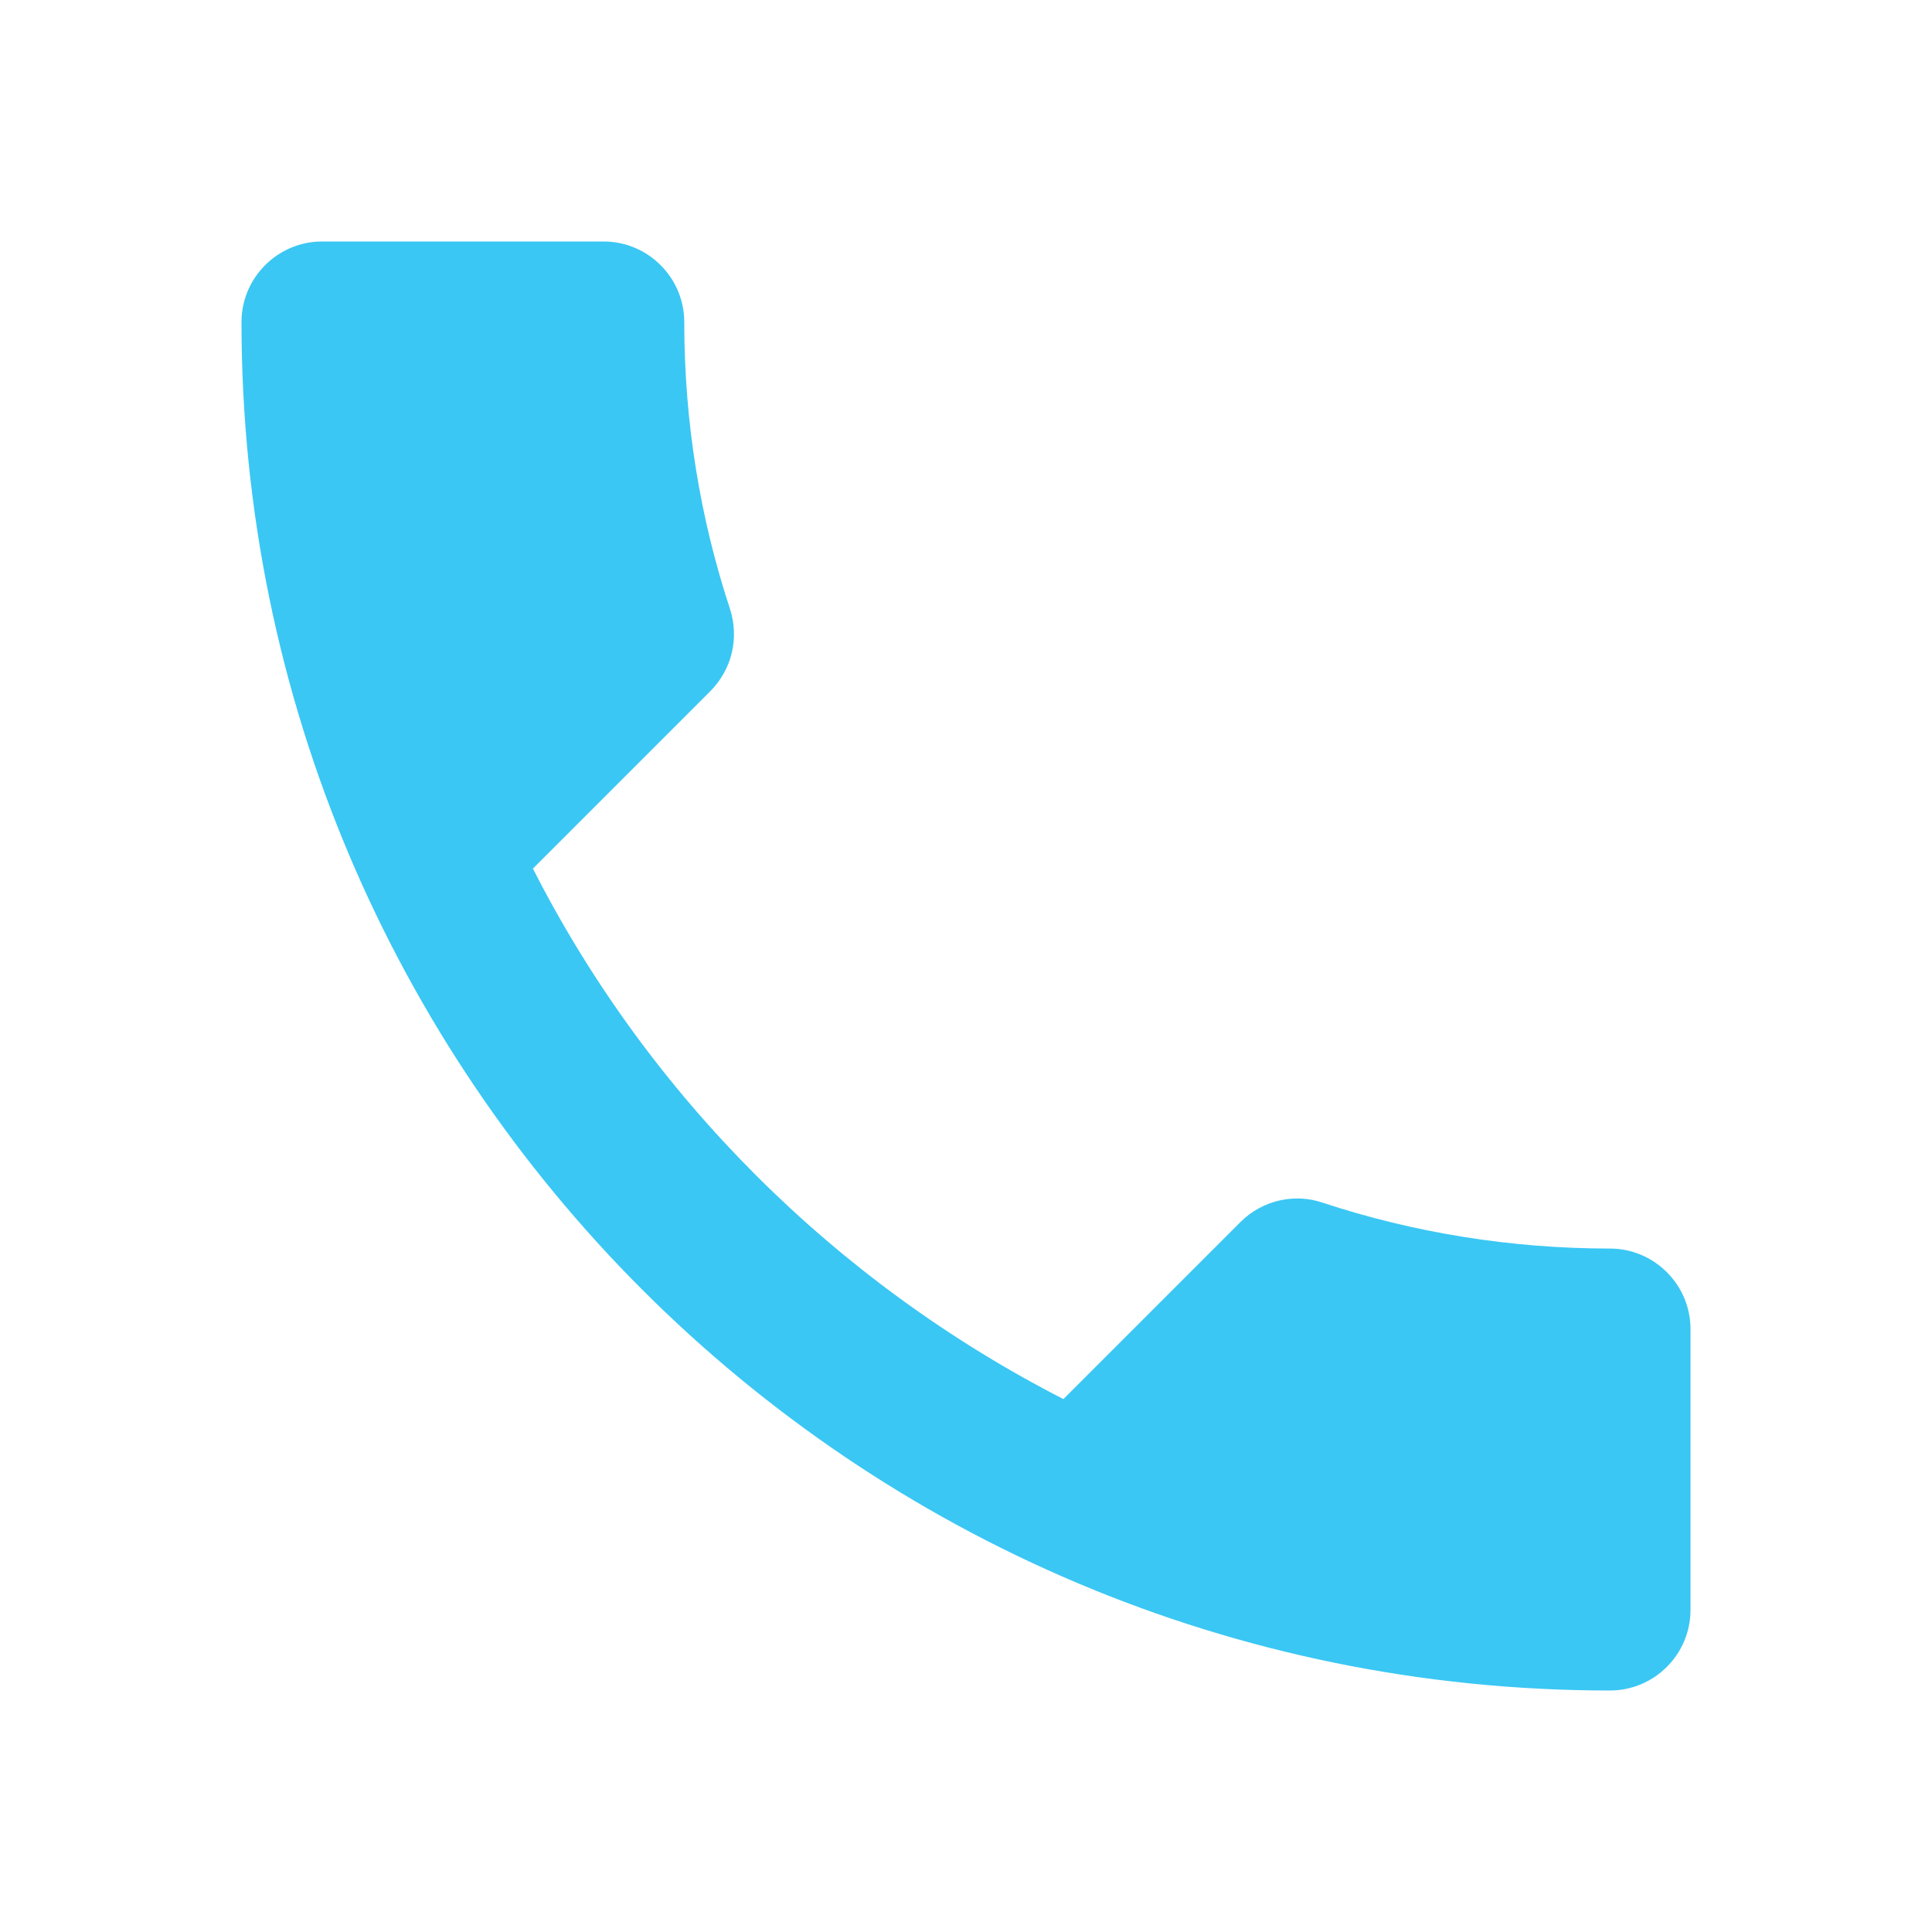
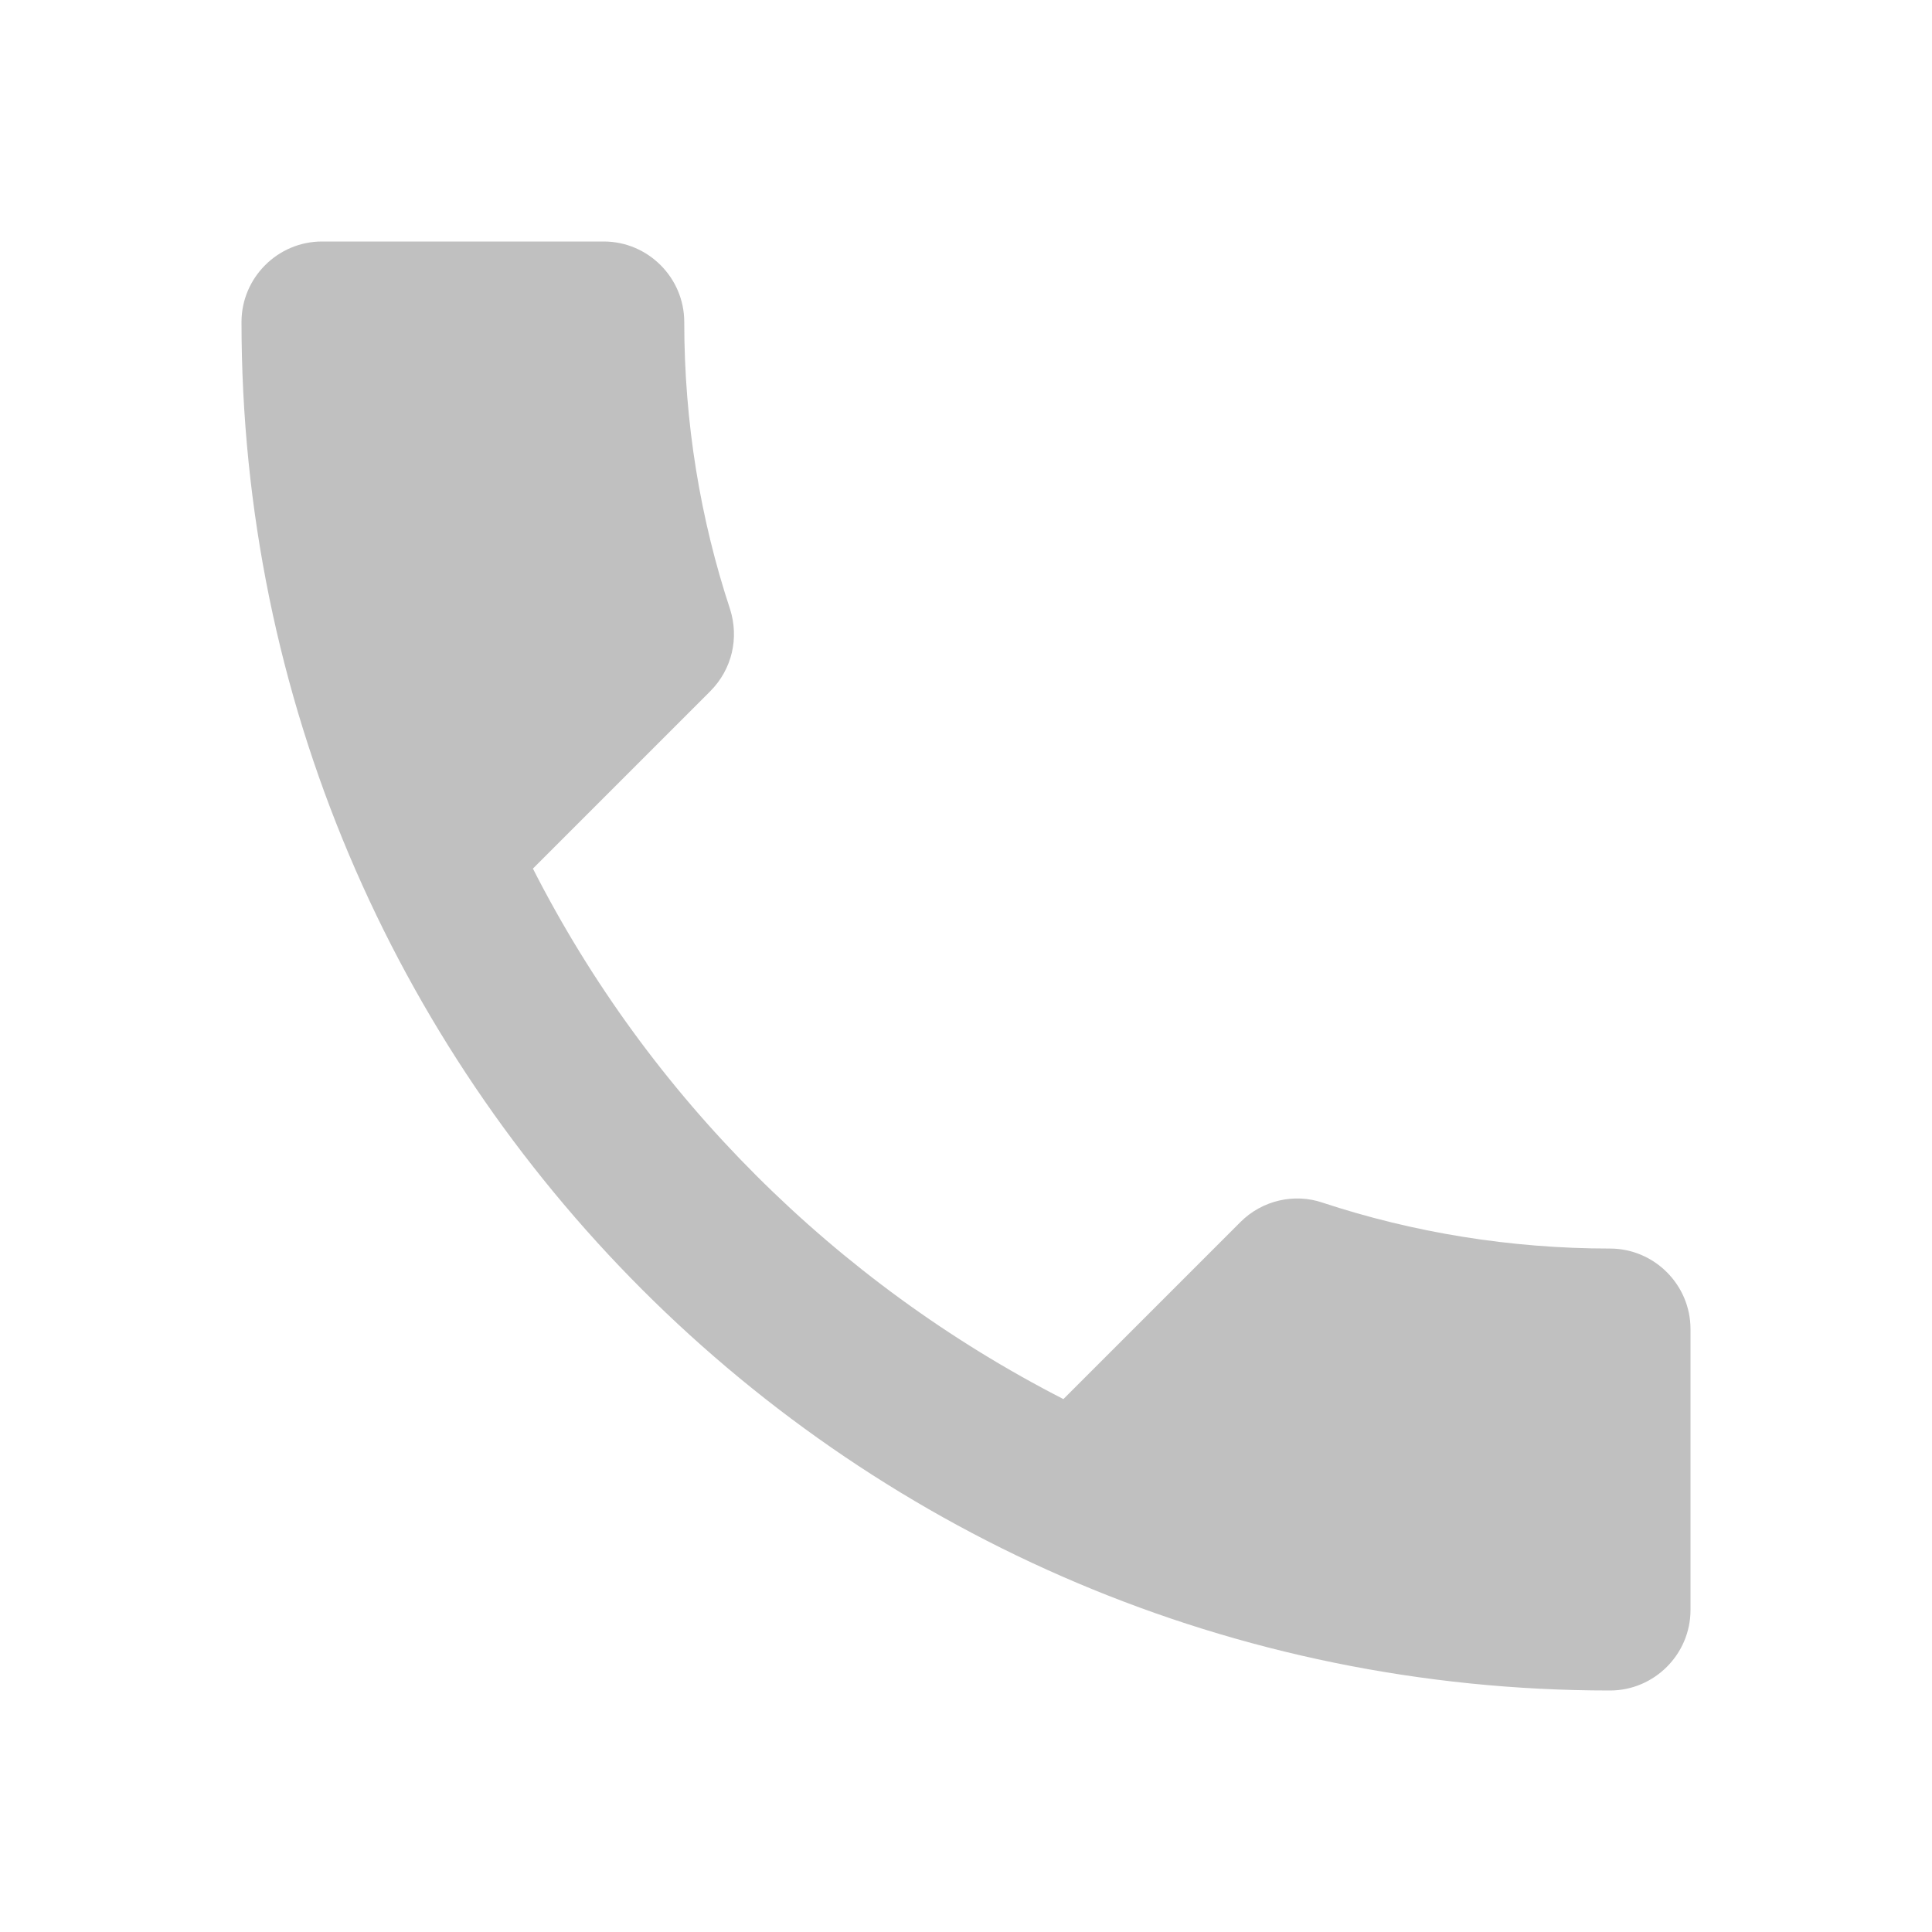
<svg xmlns="http://www.w3.org/2000/svg" version="1.1" width="1024" height="1024" viewBox="0 0 1024 1024">
  <g id="icomoon-ignore">
</g>
-   <path fill="#3AC7F4" d="M282.453 460.373c61.44 120.747 160.427 219.307 281.173 281.173l93.867-93.867c11.52-11.52 28.587-15.36 43.52-10.24 47.787 15.787 99.413 24.32 152.32 24.32 23.467 0 42.667 19.2 42.667 42.667v148.907c0 23.467-19.2 42.667-42.667 42.667-400.64 0-725.333-324.693-725.333-725.333 0-23.467 19.2-42.667 42.667-42.667h149.333c23.467 0 42.667 19.2 42.667 42.667 0 53.333 8.533 104.533 24.32 152.32 4.693 14.933 1.28 31.573-10.667 43.52l-93.867 93.867z" />
+   <path fill="#c0c0c0" d="M282.453 460.373c61.44 120.747 160.427 219.307 281.173 281.173l93.867-93.867c11.52-11.52 28.587-15.36 43.52-10.24 47.787 15.787 99.413 24.32 152.32 24.32 23.467 0 42.667 19.2 42.667 42.667v148.907c0 23.467-19.2 42.667-42.667 42.667-400.64 0-725.333-324.693-725.333-725.333 0-23.467 19.2-42.667 42.667-42.667h149.333c23.467 0 42.667 19.2 42.667 42.667 0 53.333 8.533 104.533 24.32 152.32 4.693 14.933 1.28 31.573-10.667 43.52l-93.867 93.867z" />
</svg>
